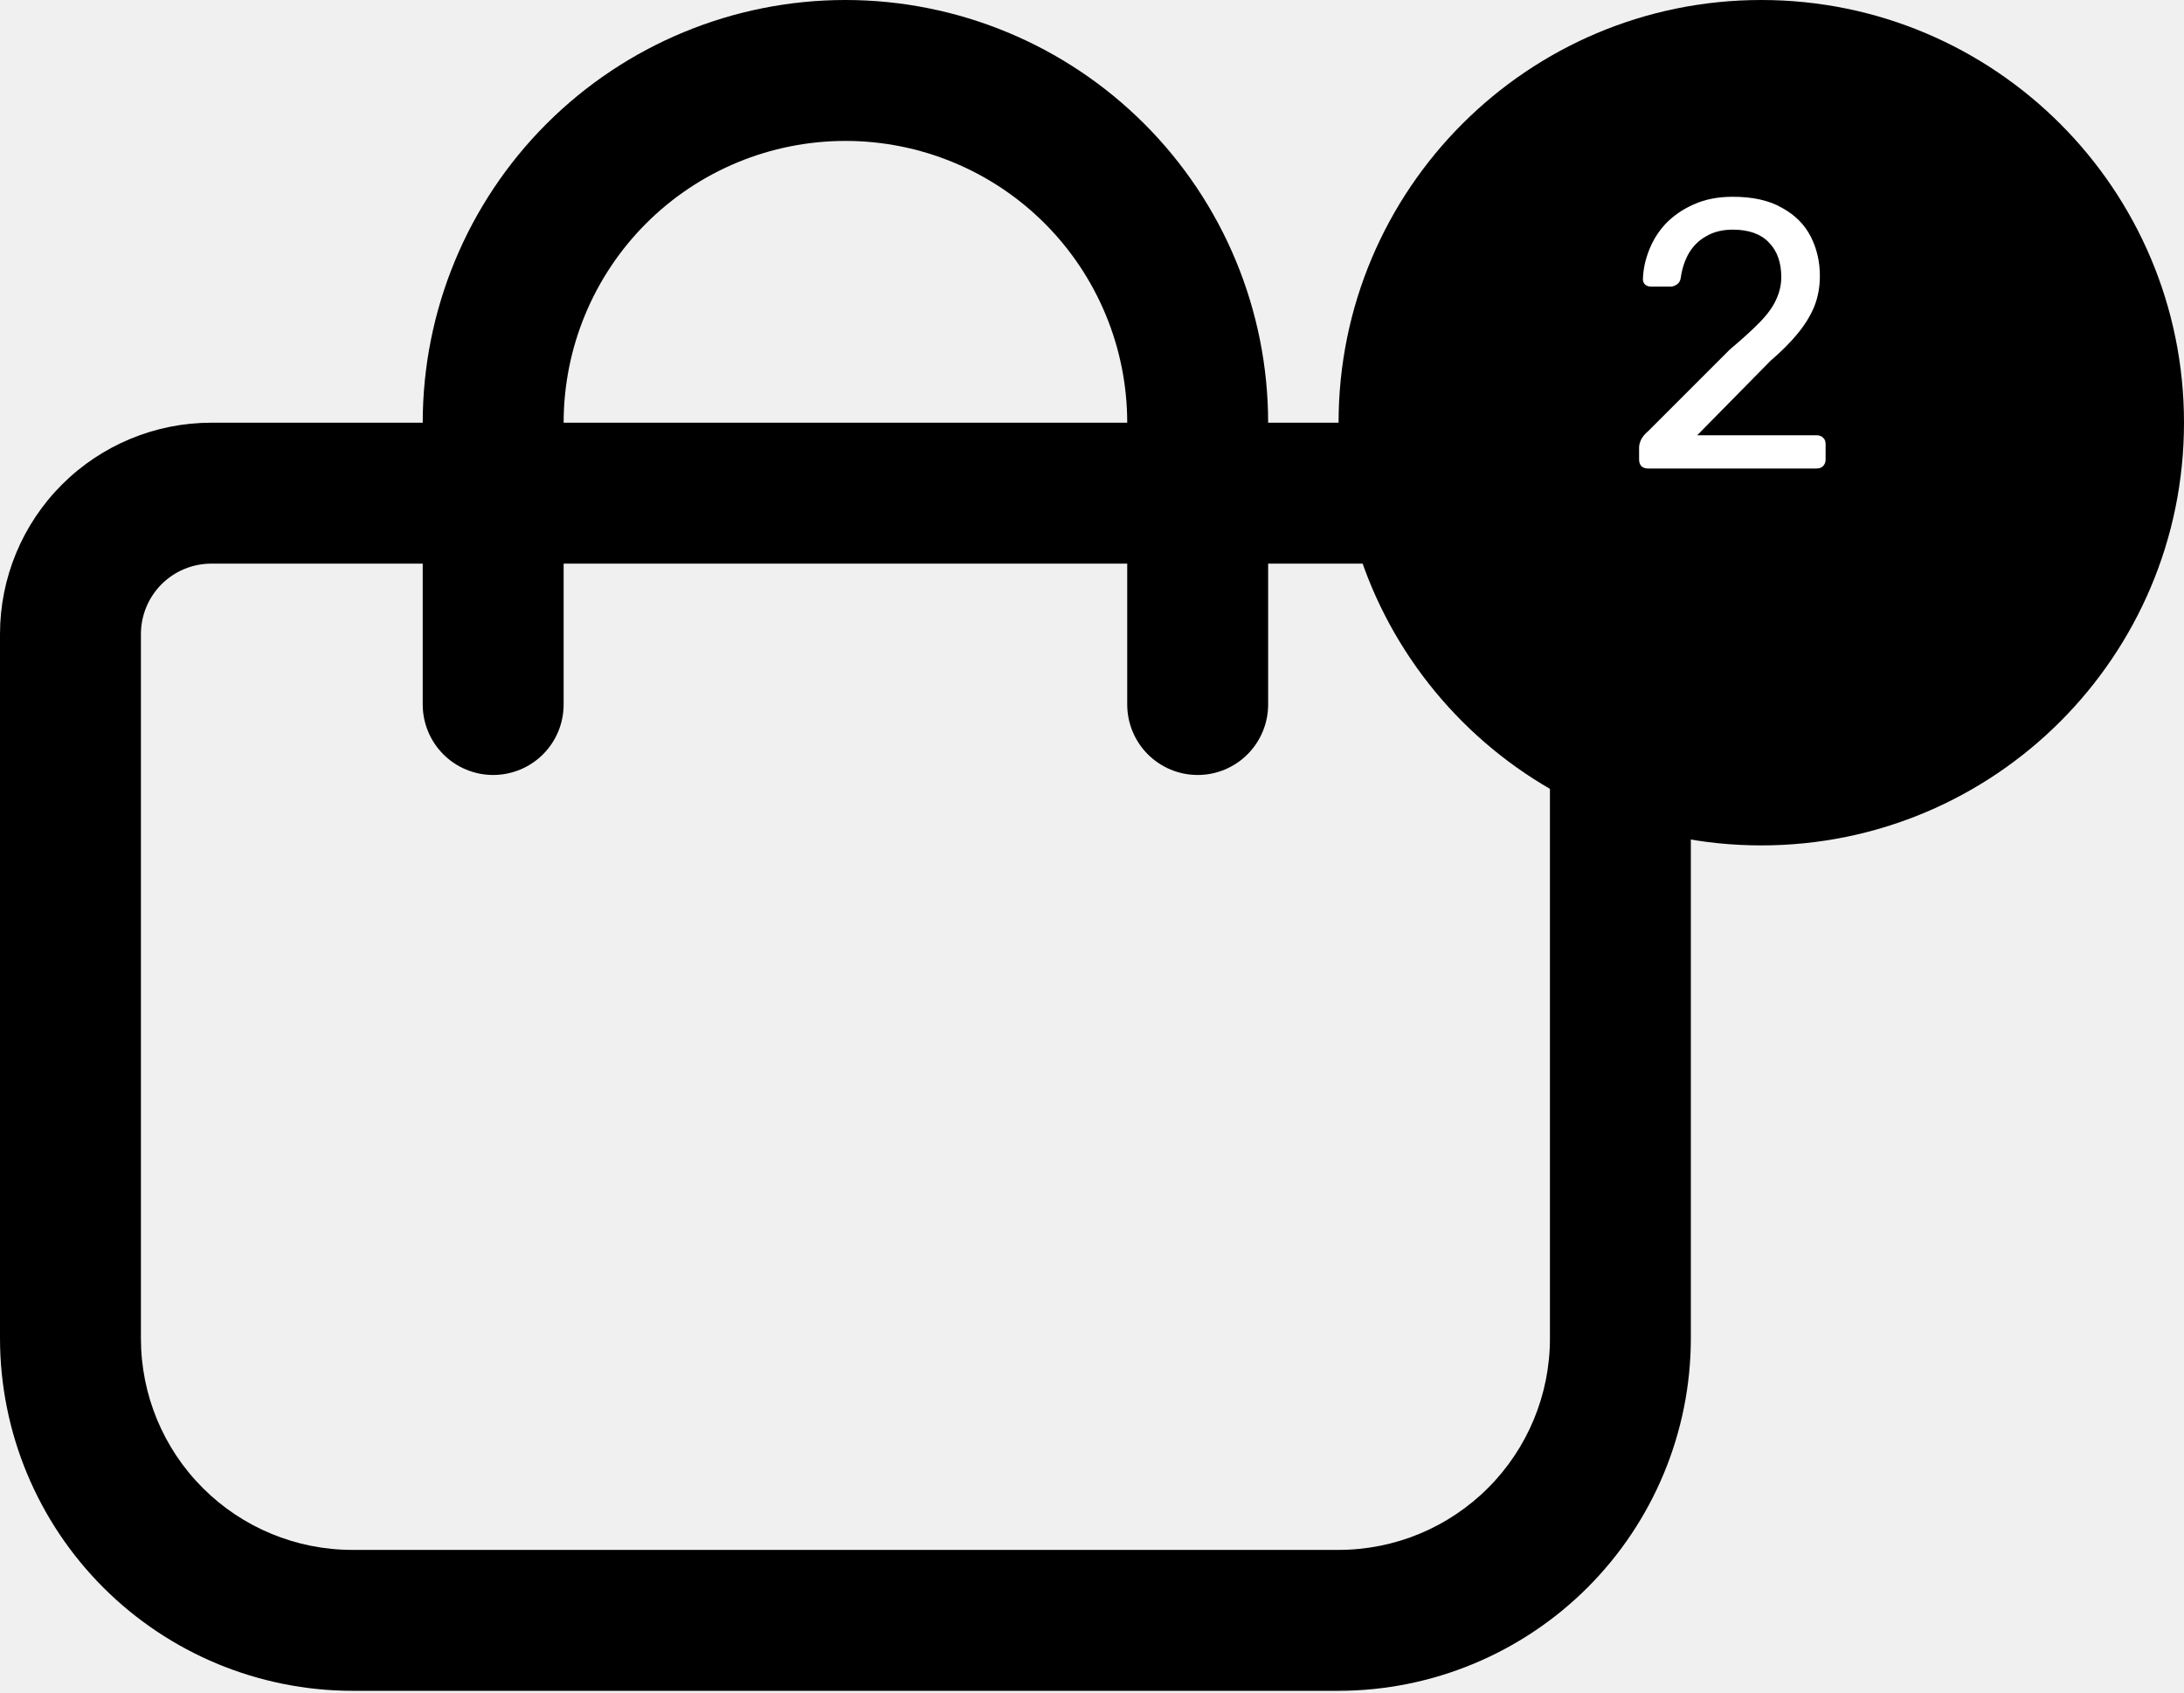
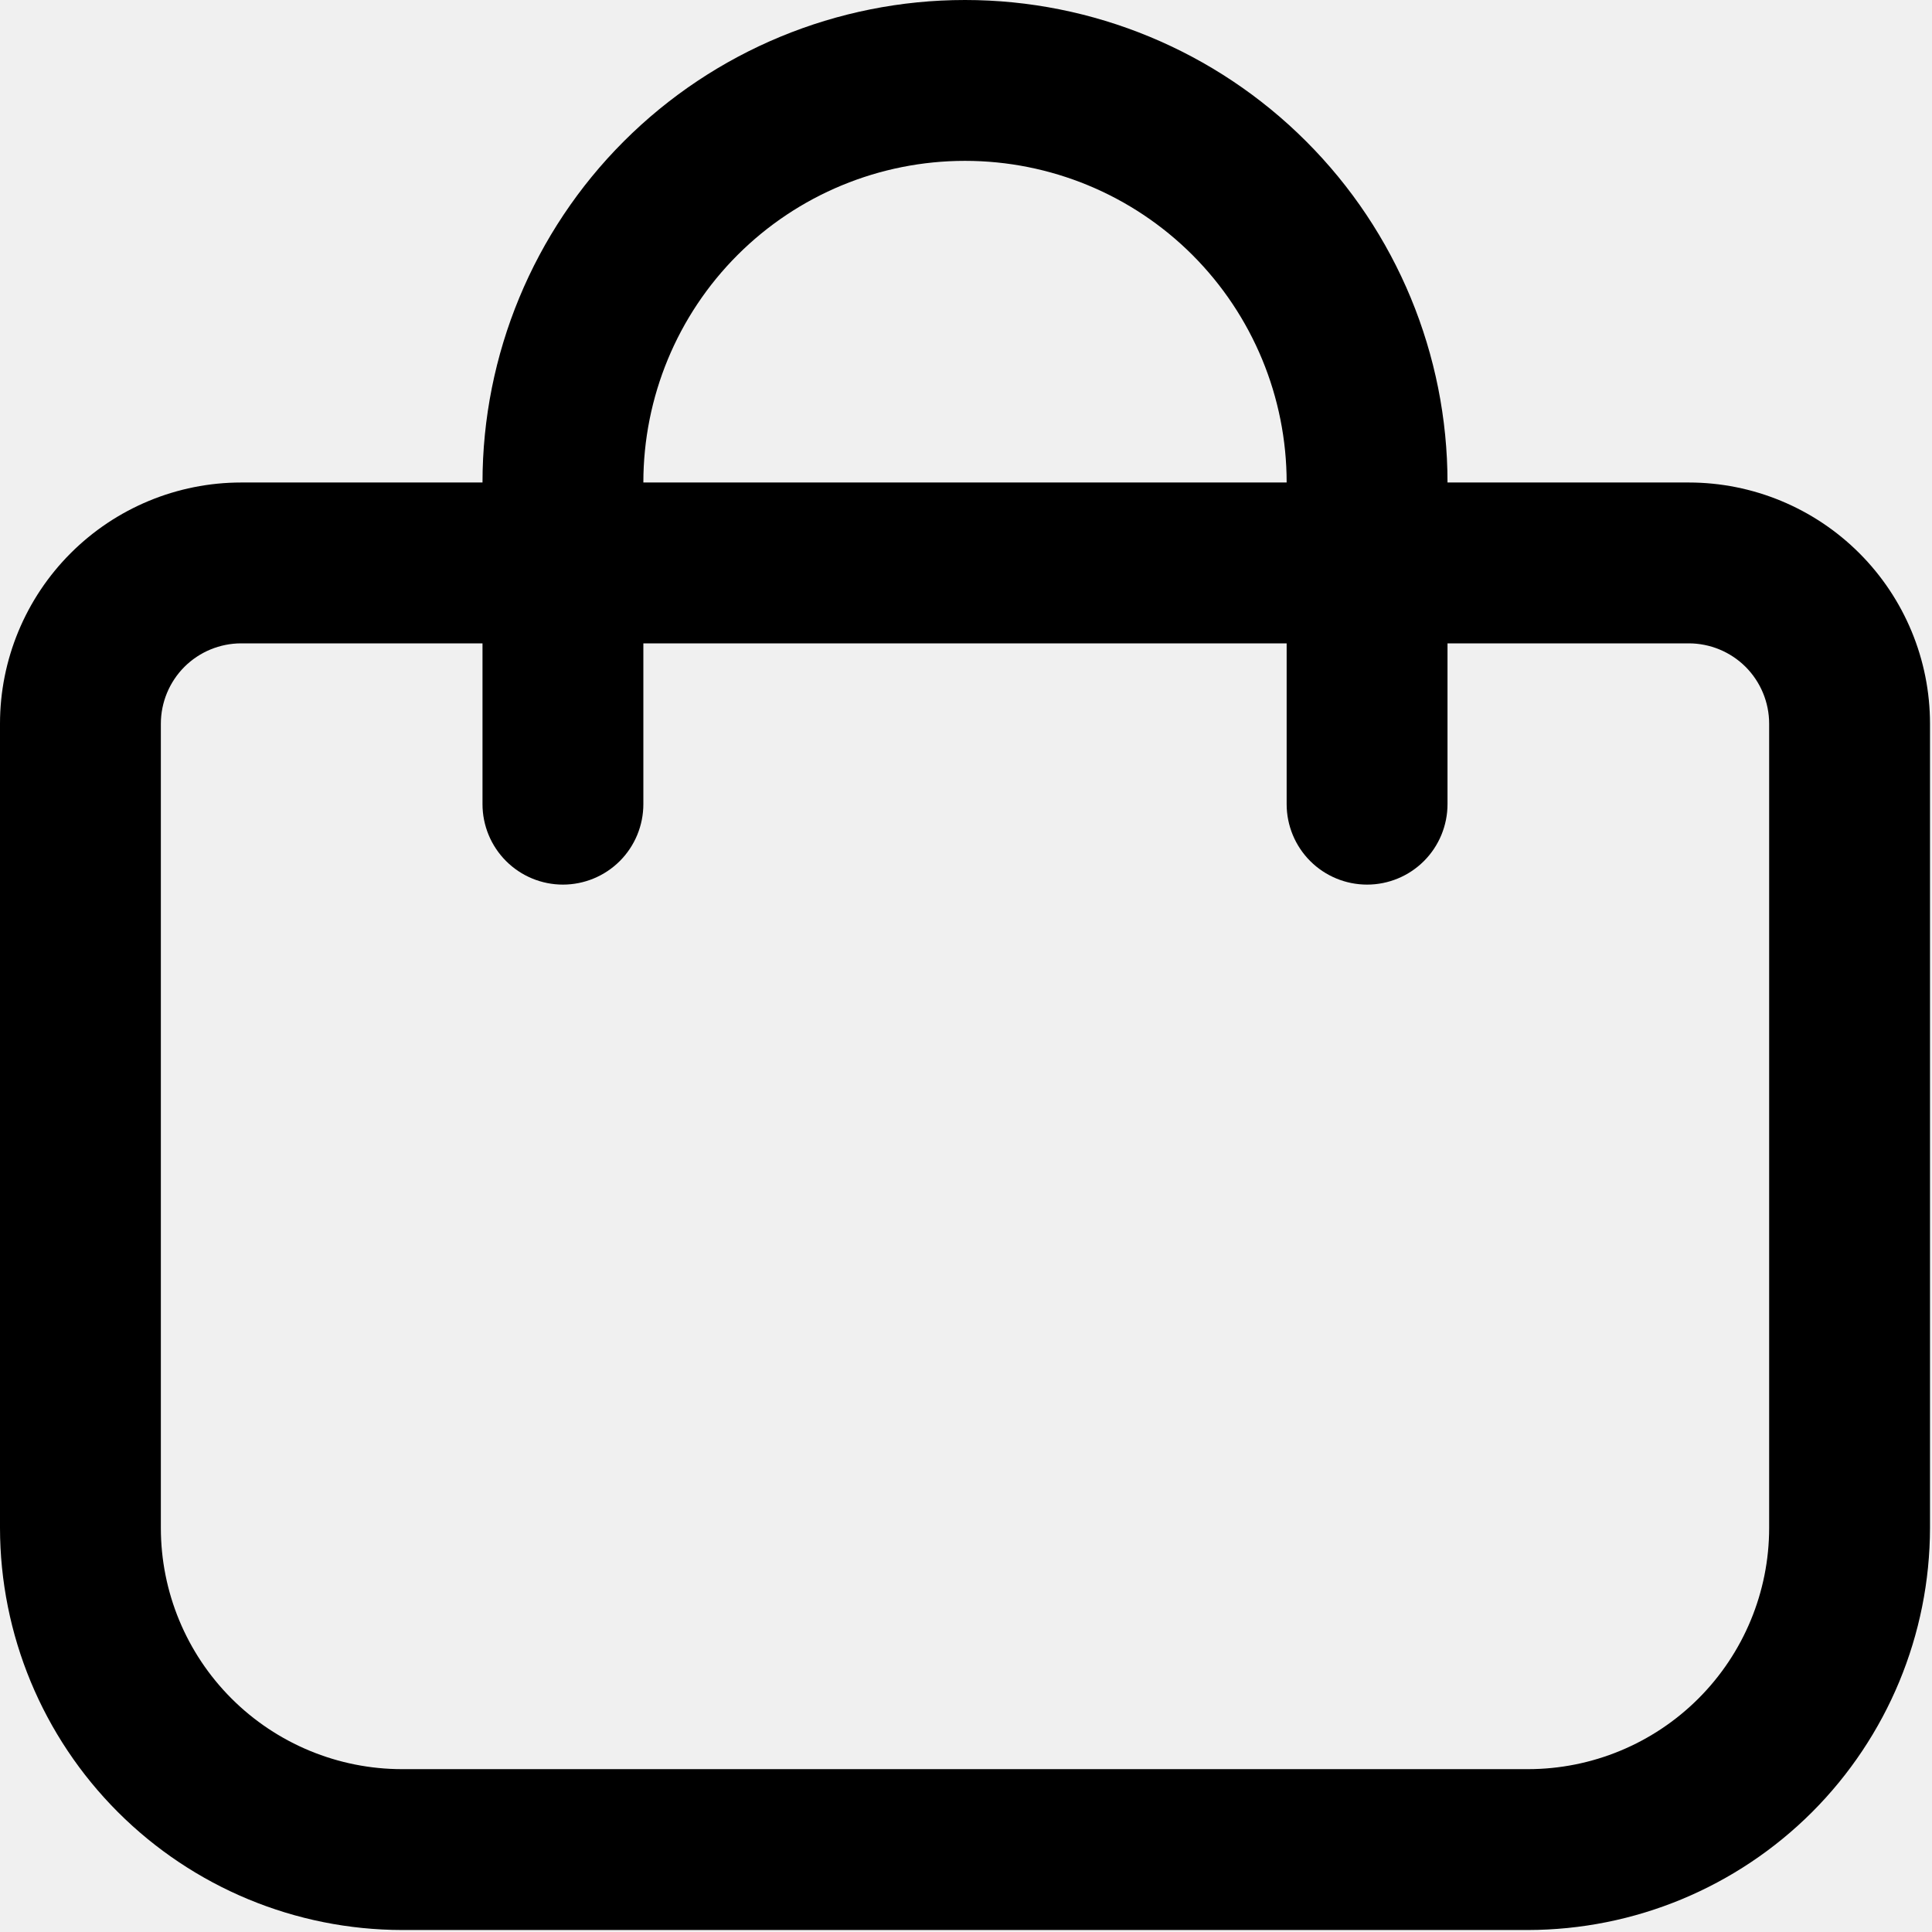
- <svg xmlns="http://www.w3.org/2000/svg" width="40" height="31" viewBox="0 0 40 31" fill="none">
+ <svg xmlns="http://www.w3.org/2000/svg" width="31" height="31" viewBox="0 0 31 31" fill="none">
  <path d="M27.097 7.742H23.226C23.226 5.689 22.41 3.719 20.958 2.268C19.506 0.816 17.537 0 15.484 0C13.431 0 11.461 0.816 10.009 2.268C8.558 3.719 7.742 5.689 7.742 7.742H3.871C2.844 7.742 1.86 8.15 1.134 8.876C0.408 9.602 0 10.586 0 11.613L0 24.516C0.002 26.227 0.682 27.866 1.892 29.076C3.101 30.285 4.741 30.966 6.452 30.968H24.516C26.227 30.966 27.866 30.285 29.076 29.076C30.285 27.866 30.966 26.227 30.968 24.516V11.613C30.968 10.586 30.56 9.602 29.834 8.876C29.108 8.15 28.123 7.742 27.097 7.742ZM15.484 2.581C16.853 2.581 18.166 3.124 19.134 4.092C20.101 5.06 20.645 6.373 20.645 7.742H10.323C10.323 6.373 10.866 5.06 11.834 4.092C12.802 3.124 14.115 2.581 15.484 2.581ZM28.387 24.516C28.387 25.543 27.979 26.527 27.253 27.253C26.527 27.979 25.543 28.387 24.516 28.387H6.452C5.425 28.387 4.44 27.979 3.714 27.253C2.988 26.527 2.581 25.543 2.581 24.516V11.613C2.581 11.271 2.717 10.943 2.959 10.7C3.201 10.459 3.529 10.323 3.871 10.323H7.742V12.903C7.742 13.245 7.878 13.574 8.12 13.816C8.362 14.058 8.69 14.194 9.032 14.194C9.374 14.194 9.703 14.058 9.945 13.816C10.187 13.574 10.323 13.245 10.323 12.903V10.323H20.645V12.903C20.645 13.245 20.781 13.574 21.023 13.816C21.265 14.058 21.593 14.194 21.936 14.194C22.278 14.194 22.606 14.058 22.848 13.816C23.09 13.574 23.226 13.245 23.226 12.903V10.323H27.097C27.439 10.323 27.767 10.459 28.009 10.7C28.251 10.943 28.387 11.271 28.387 11.613V24.516Z" fill="black" />
-   <circle cx="32.258" cy="7.742" r="7.742" fill="black" />
-   <path d="M30.181 8.581C30.135 8.581 30.095 8.567 30.062 8.539C30.034 8.506 30.02 8.466 30.02 8.42V8.196C30.02 8.154 30.032 8.107 30.055 8.056C30.079 8.004 30.125 7.948 30.195 7.888L31.679 6.404C31.917 6.203 32.104 6.033 32.239 5.893C32.379 5.748 32.477 5.61 32.533 5.48C32.594 5.349 32.624 5.214 32.624 5.074C32.624 4.808 32.55 4.598 32.4 4.444C32.251 4.285 32.029 4.206 31.735 4.206C31.549 4.206 31.388 4.245 31.252 4.325C31.117 4.399 31.01 4.504 30.93 4.64C30.856 4.77 30.807 4.92 30.783 5.088C30.774 5.148 30.748 5.19 30.706 5.214C30.669 5.237 30.634 5.249 30.601 5.249H30.237C30.195 5.249 30.16 5.237 30.132 5.214C30.104 5.186 30.09 5.153 30.09 5.116C30.095 4.938 30.132 4.761 30.202 4.584C30.272 4.402 30.375 4.238 30.51 4.094C30.65 3.949 30.821 3.832 31.021 3.744C31.227 3.65 31.465 3.604 31.735 3.604C32.104 3.604 32.405 3.671 32.638 3.807C32.876 3.937 33.051 4.112 33.163 4.332C33.275 4.551 33.331 4.791 33.331 5.053C33.331 5.258 33.296 5.447 33.226 5.62C33.156 5.788 33.054 5.953 32.918 6.117C32.788 6.275 32.624 6.439 32.428 6.607L31.084 7.972H33.268C33.32 7.972 33.359 7.986 33.387 8.014C33.42 8.042 33.436 8.081 33.436 8.133V8.42C33.436 8.466 33.42 8.506 33.387 8.539C33.359 8.567 33.32 8.581 33.268 8.581H30.181Z" fill="white" />
</svg>
